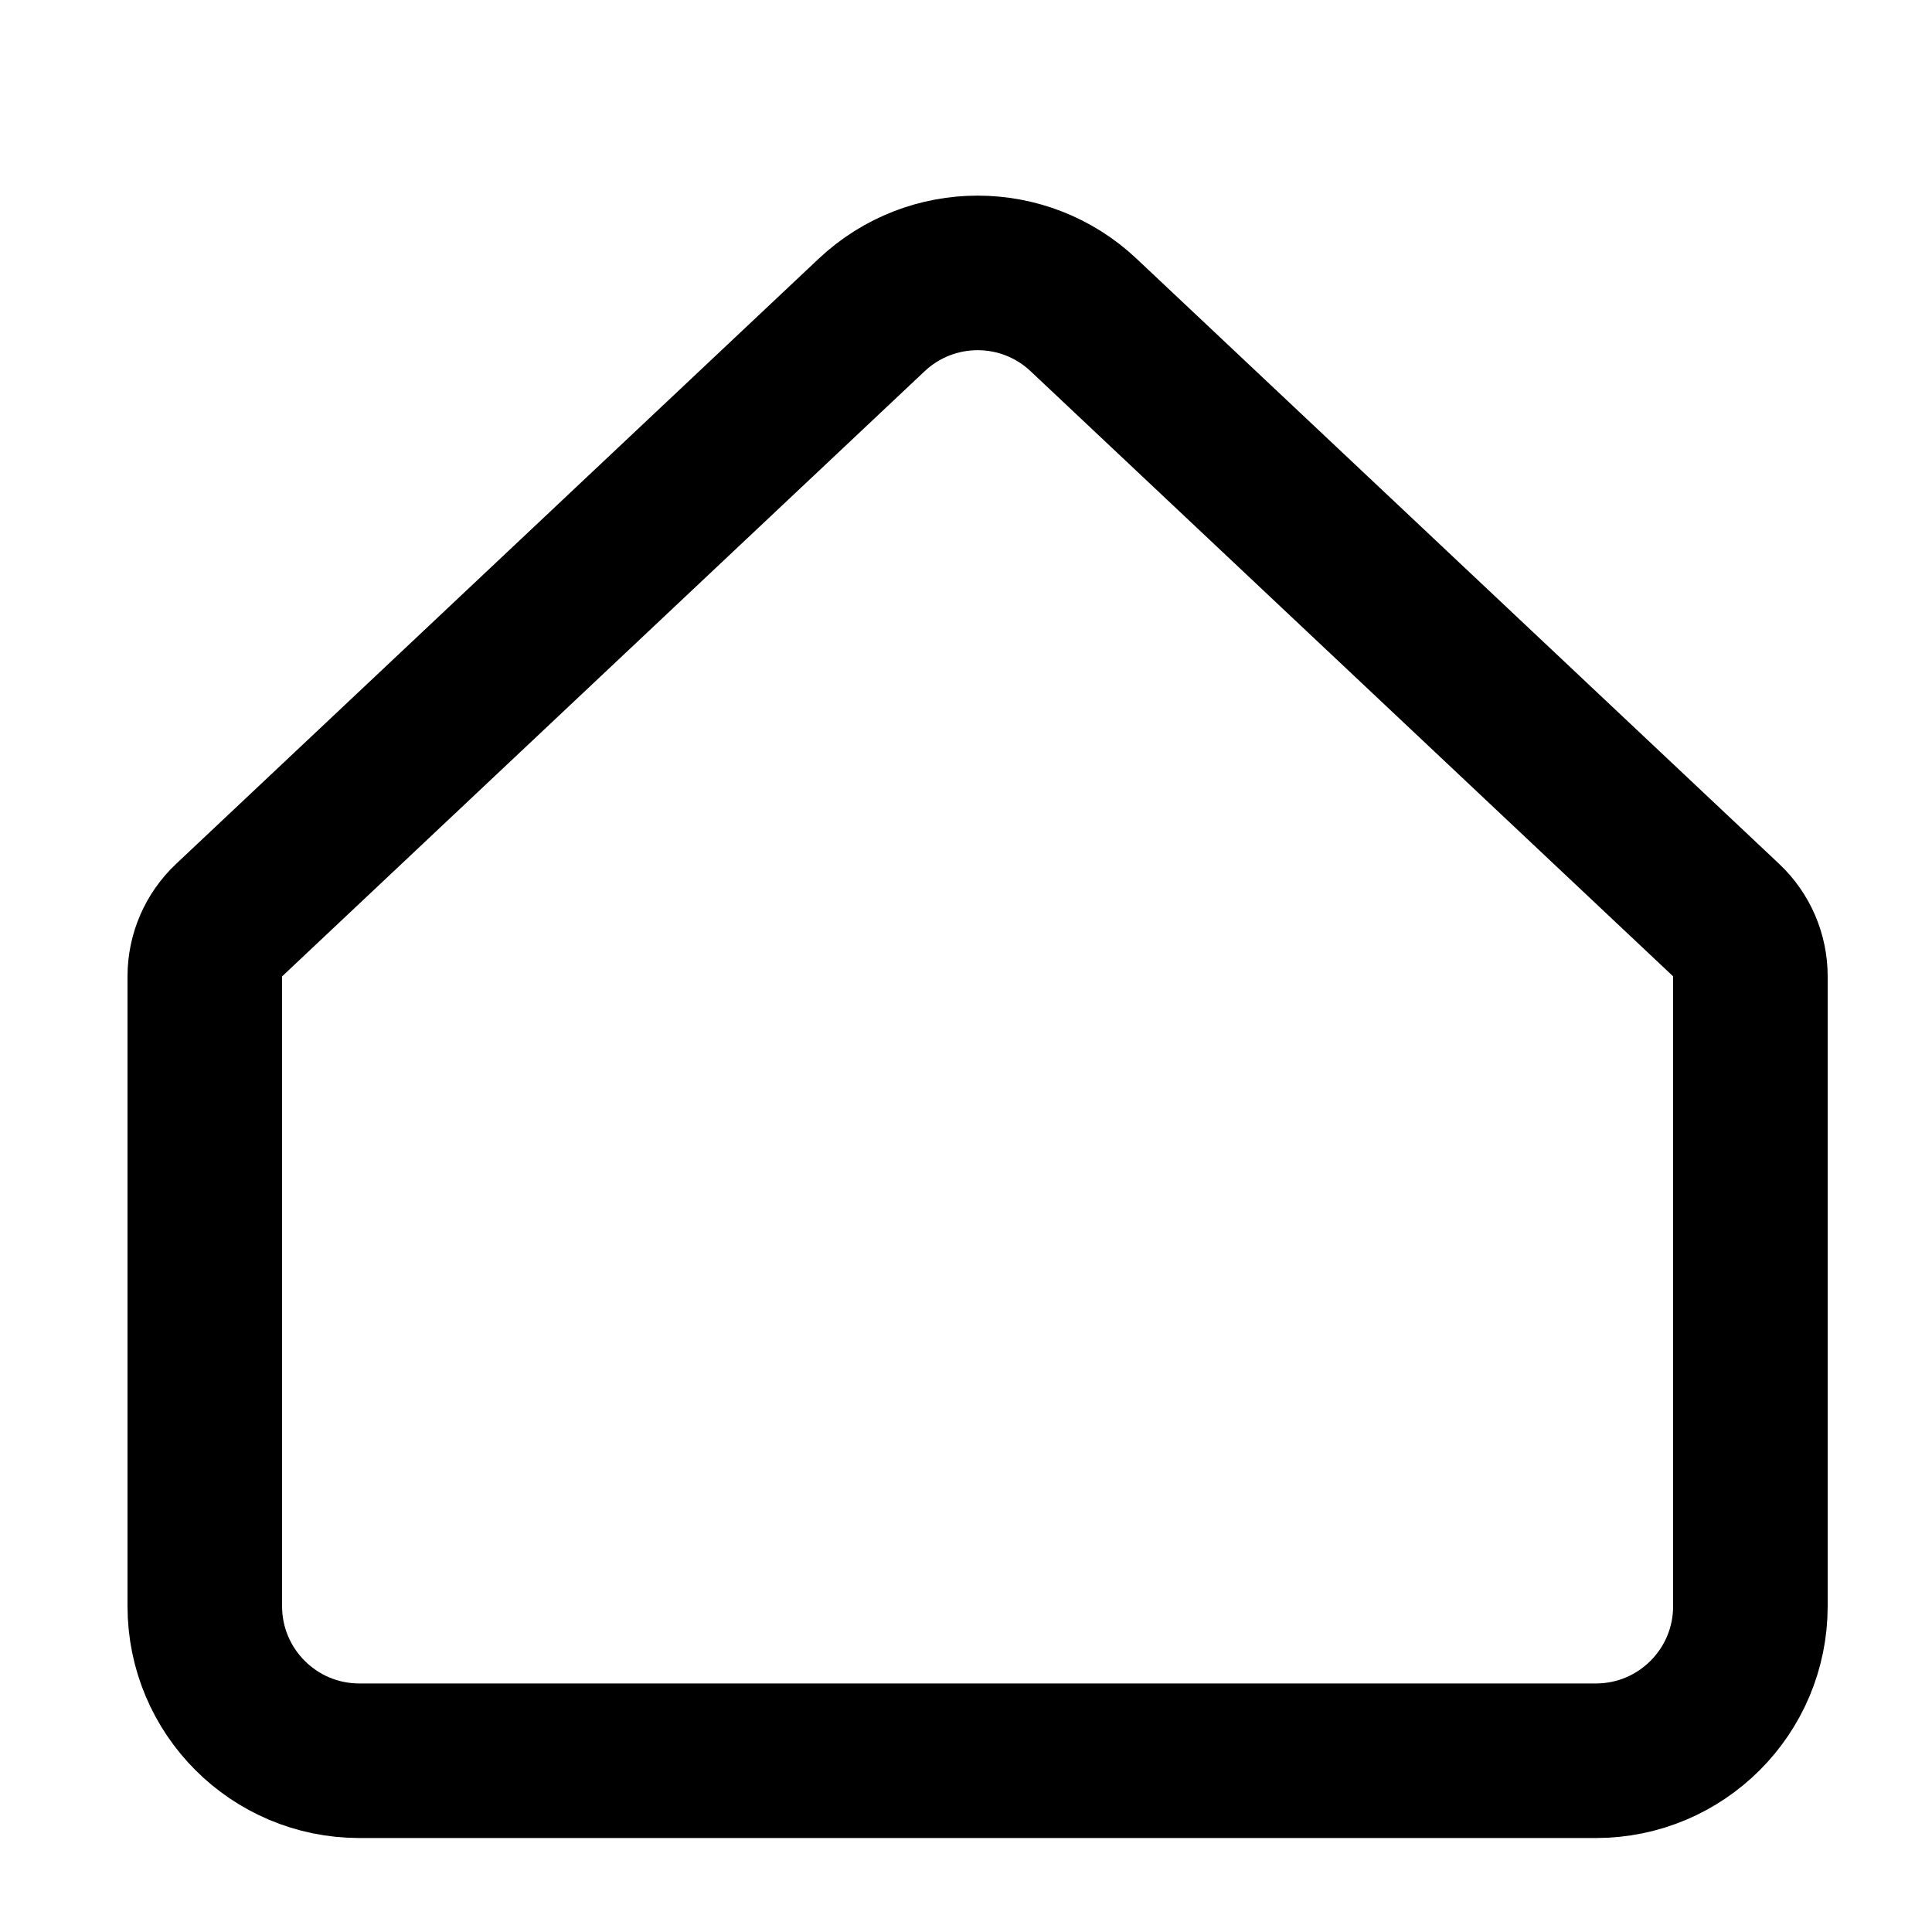
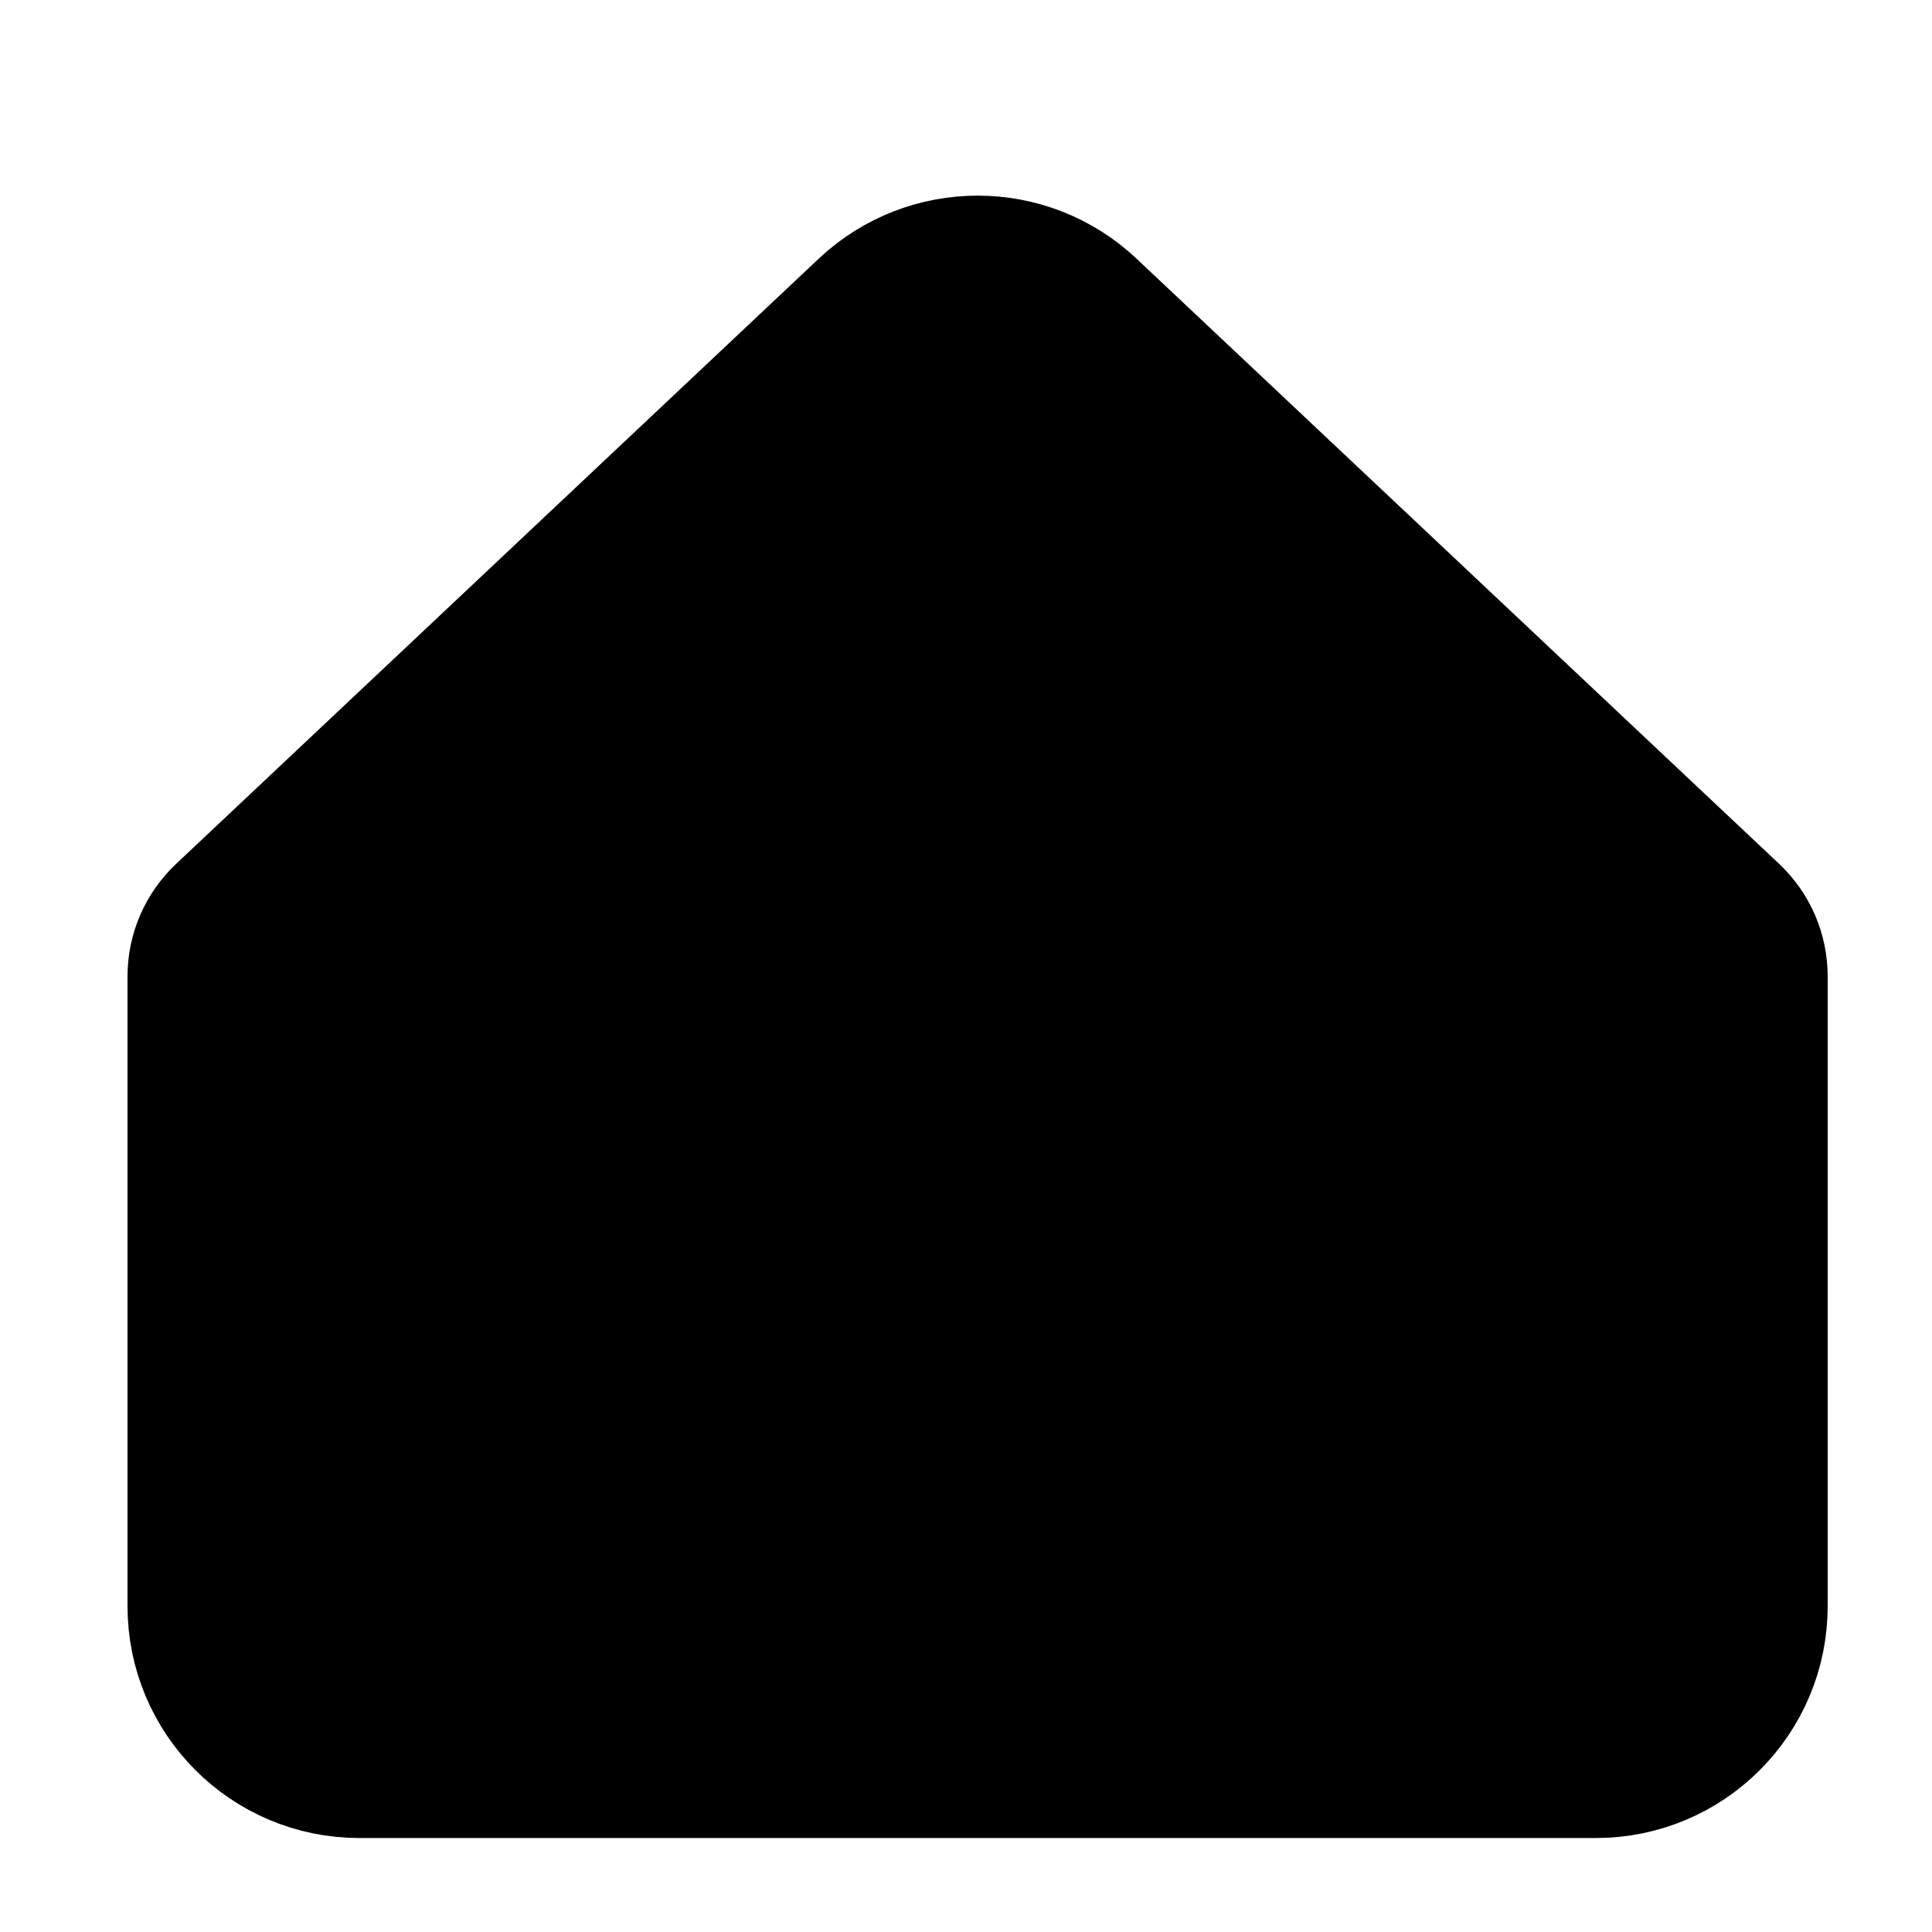
- <svg xmlns="http://www.w3.org/2000/svg" width="25" height="25" viewBox="0 0 25 25" fill="none">
+ <svg xmlns="http://www.w3.org/2000/svg" width="25" height="25" viewBox="0 0 25 25" fill="currentColor">
  <path d="M11.279 4.076L2.965 11.906C2.764 12.095 2.65 12.358 2.65 12.634V20.784C2.65 21.889 3.546 22.784 4.65 22.784H20.65C21.755 22.784 22.65 21.889 22.65 20.784V12.634C22.65 12.358 22.537 12.095 22.336 11.906L14.022 4.076C13.252 3.35 12.05 3.35 11.279 4.076Z" stroke="currentColor" stroke-width="2" stroke-linecap="round" />
</svg>
